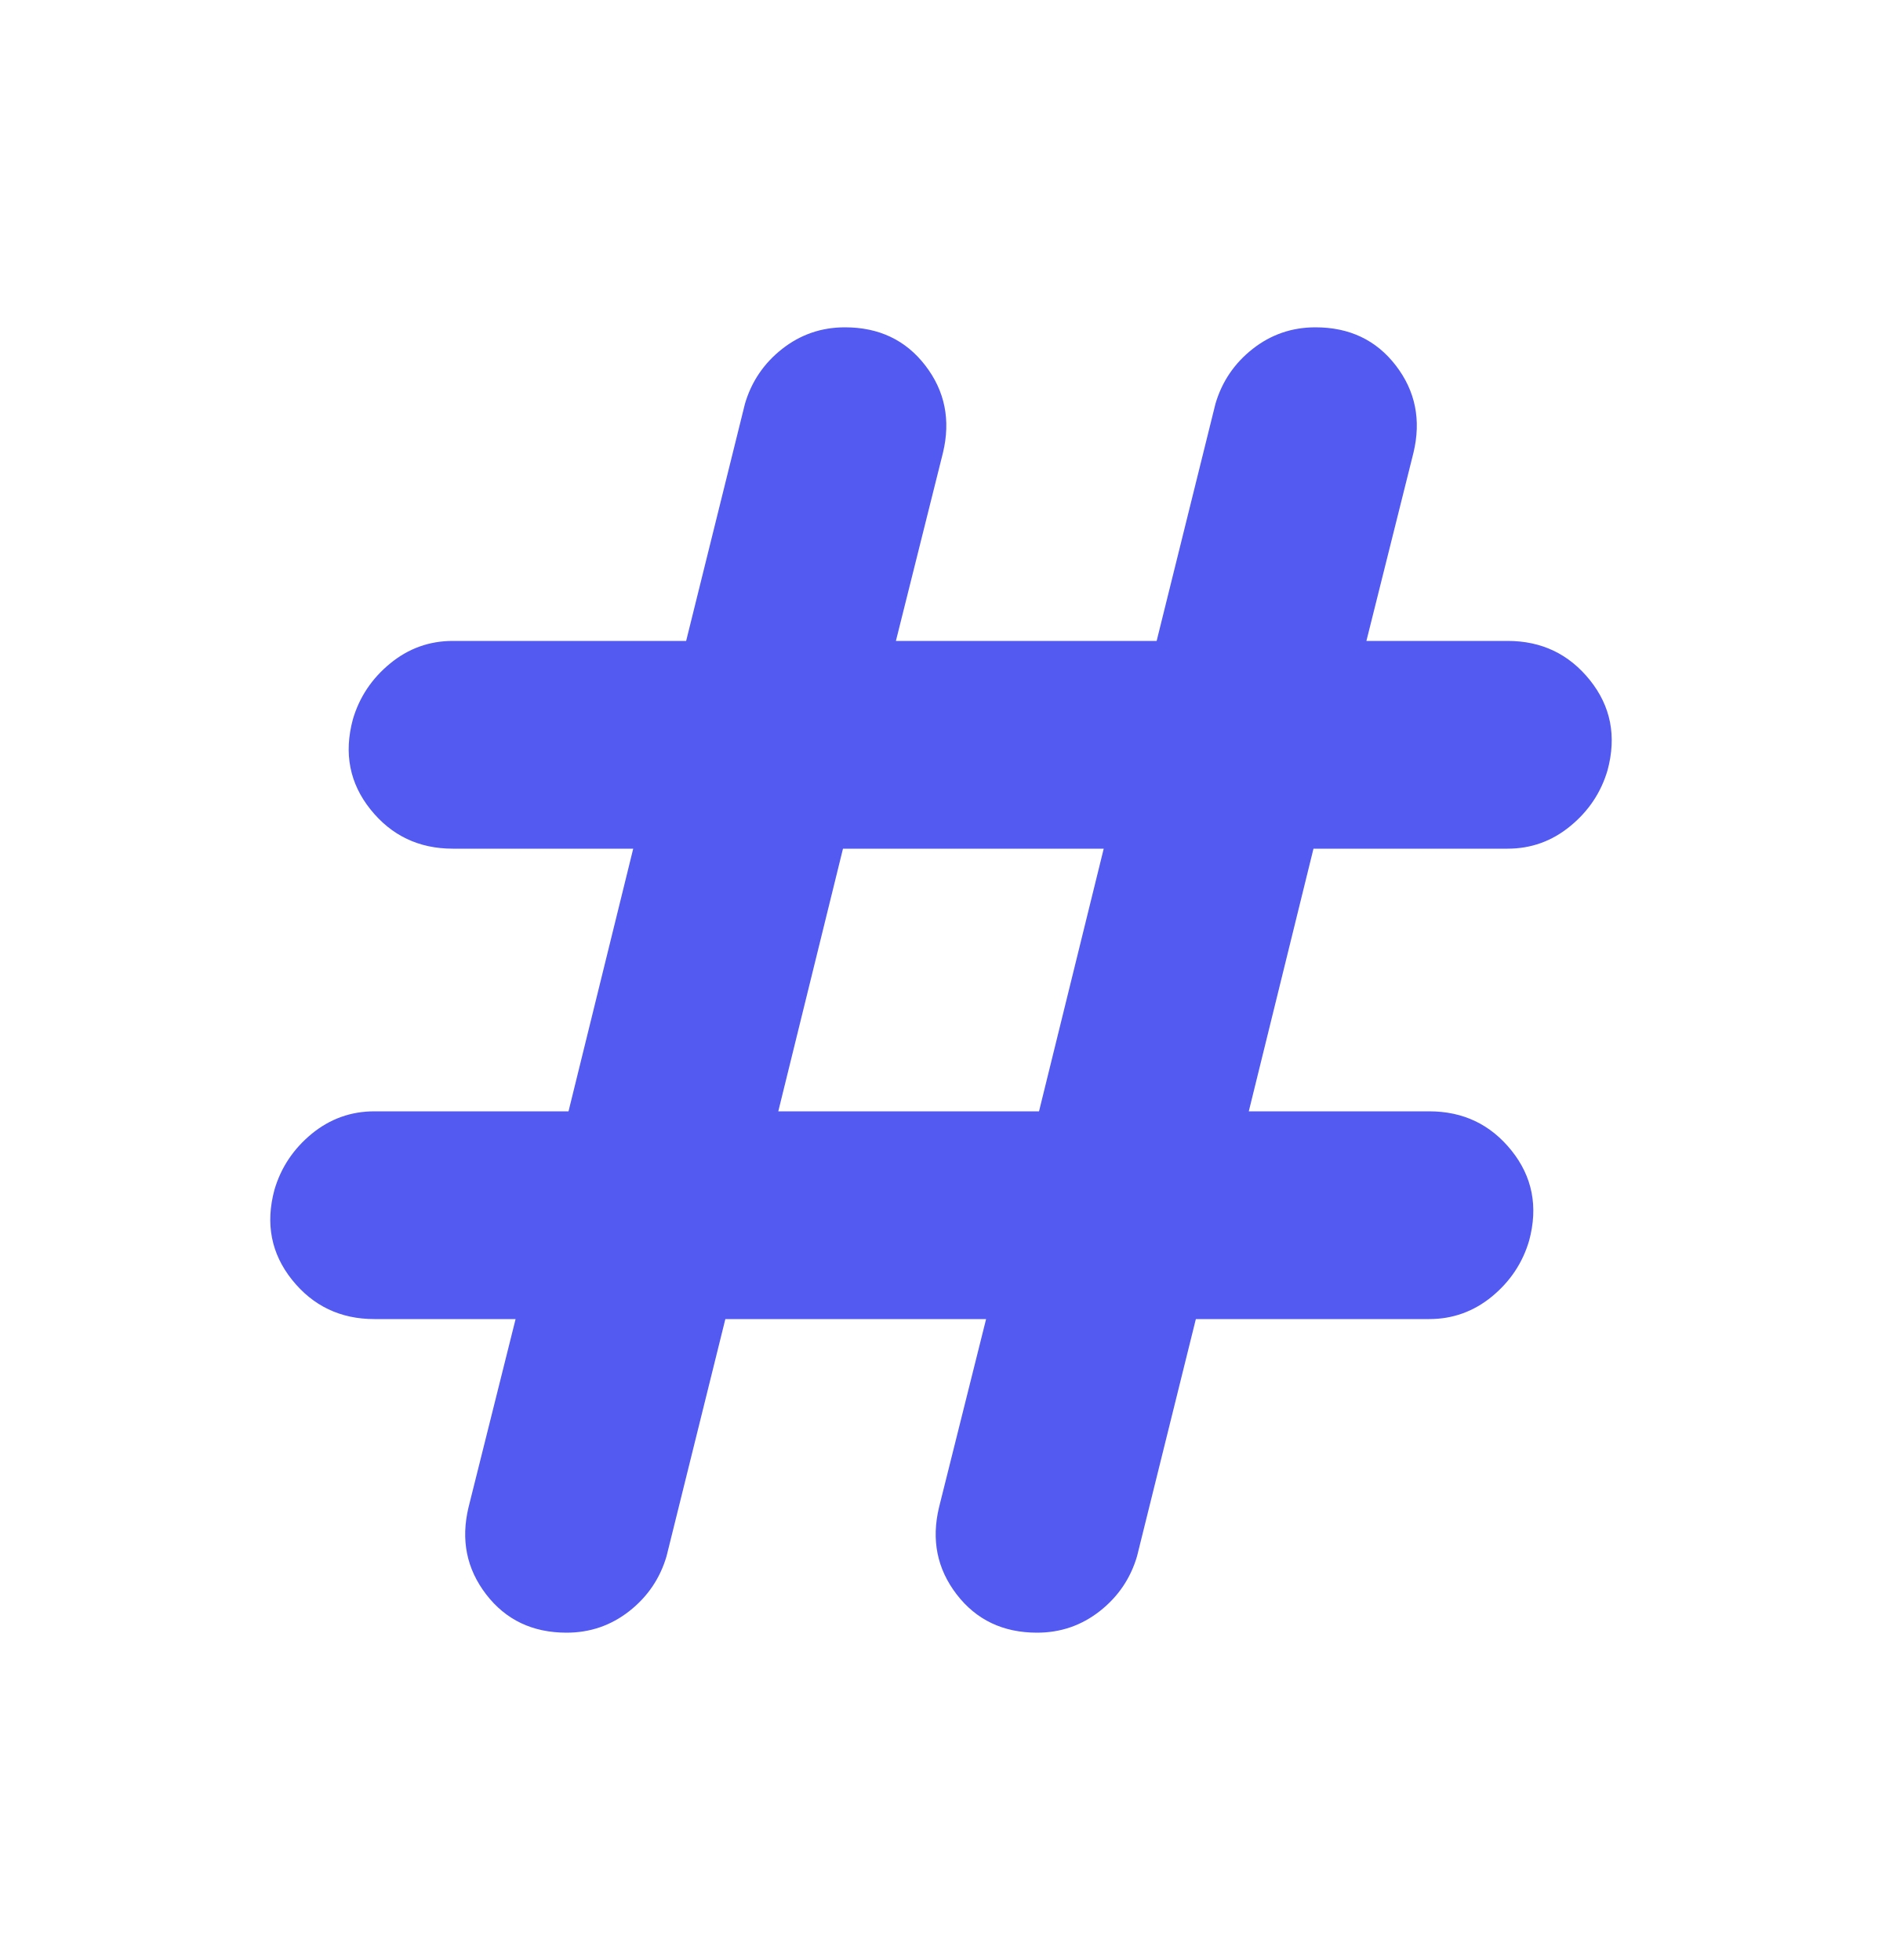
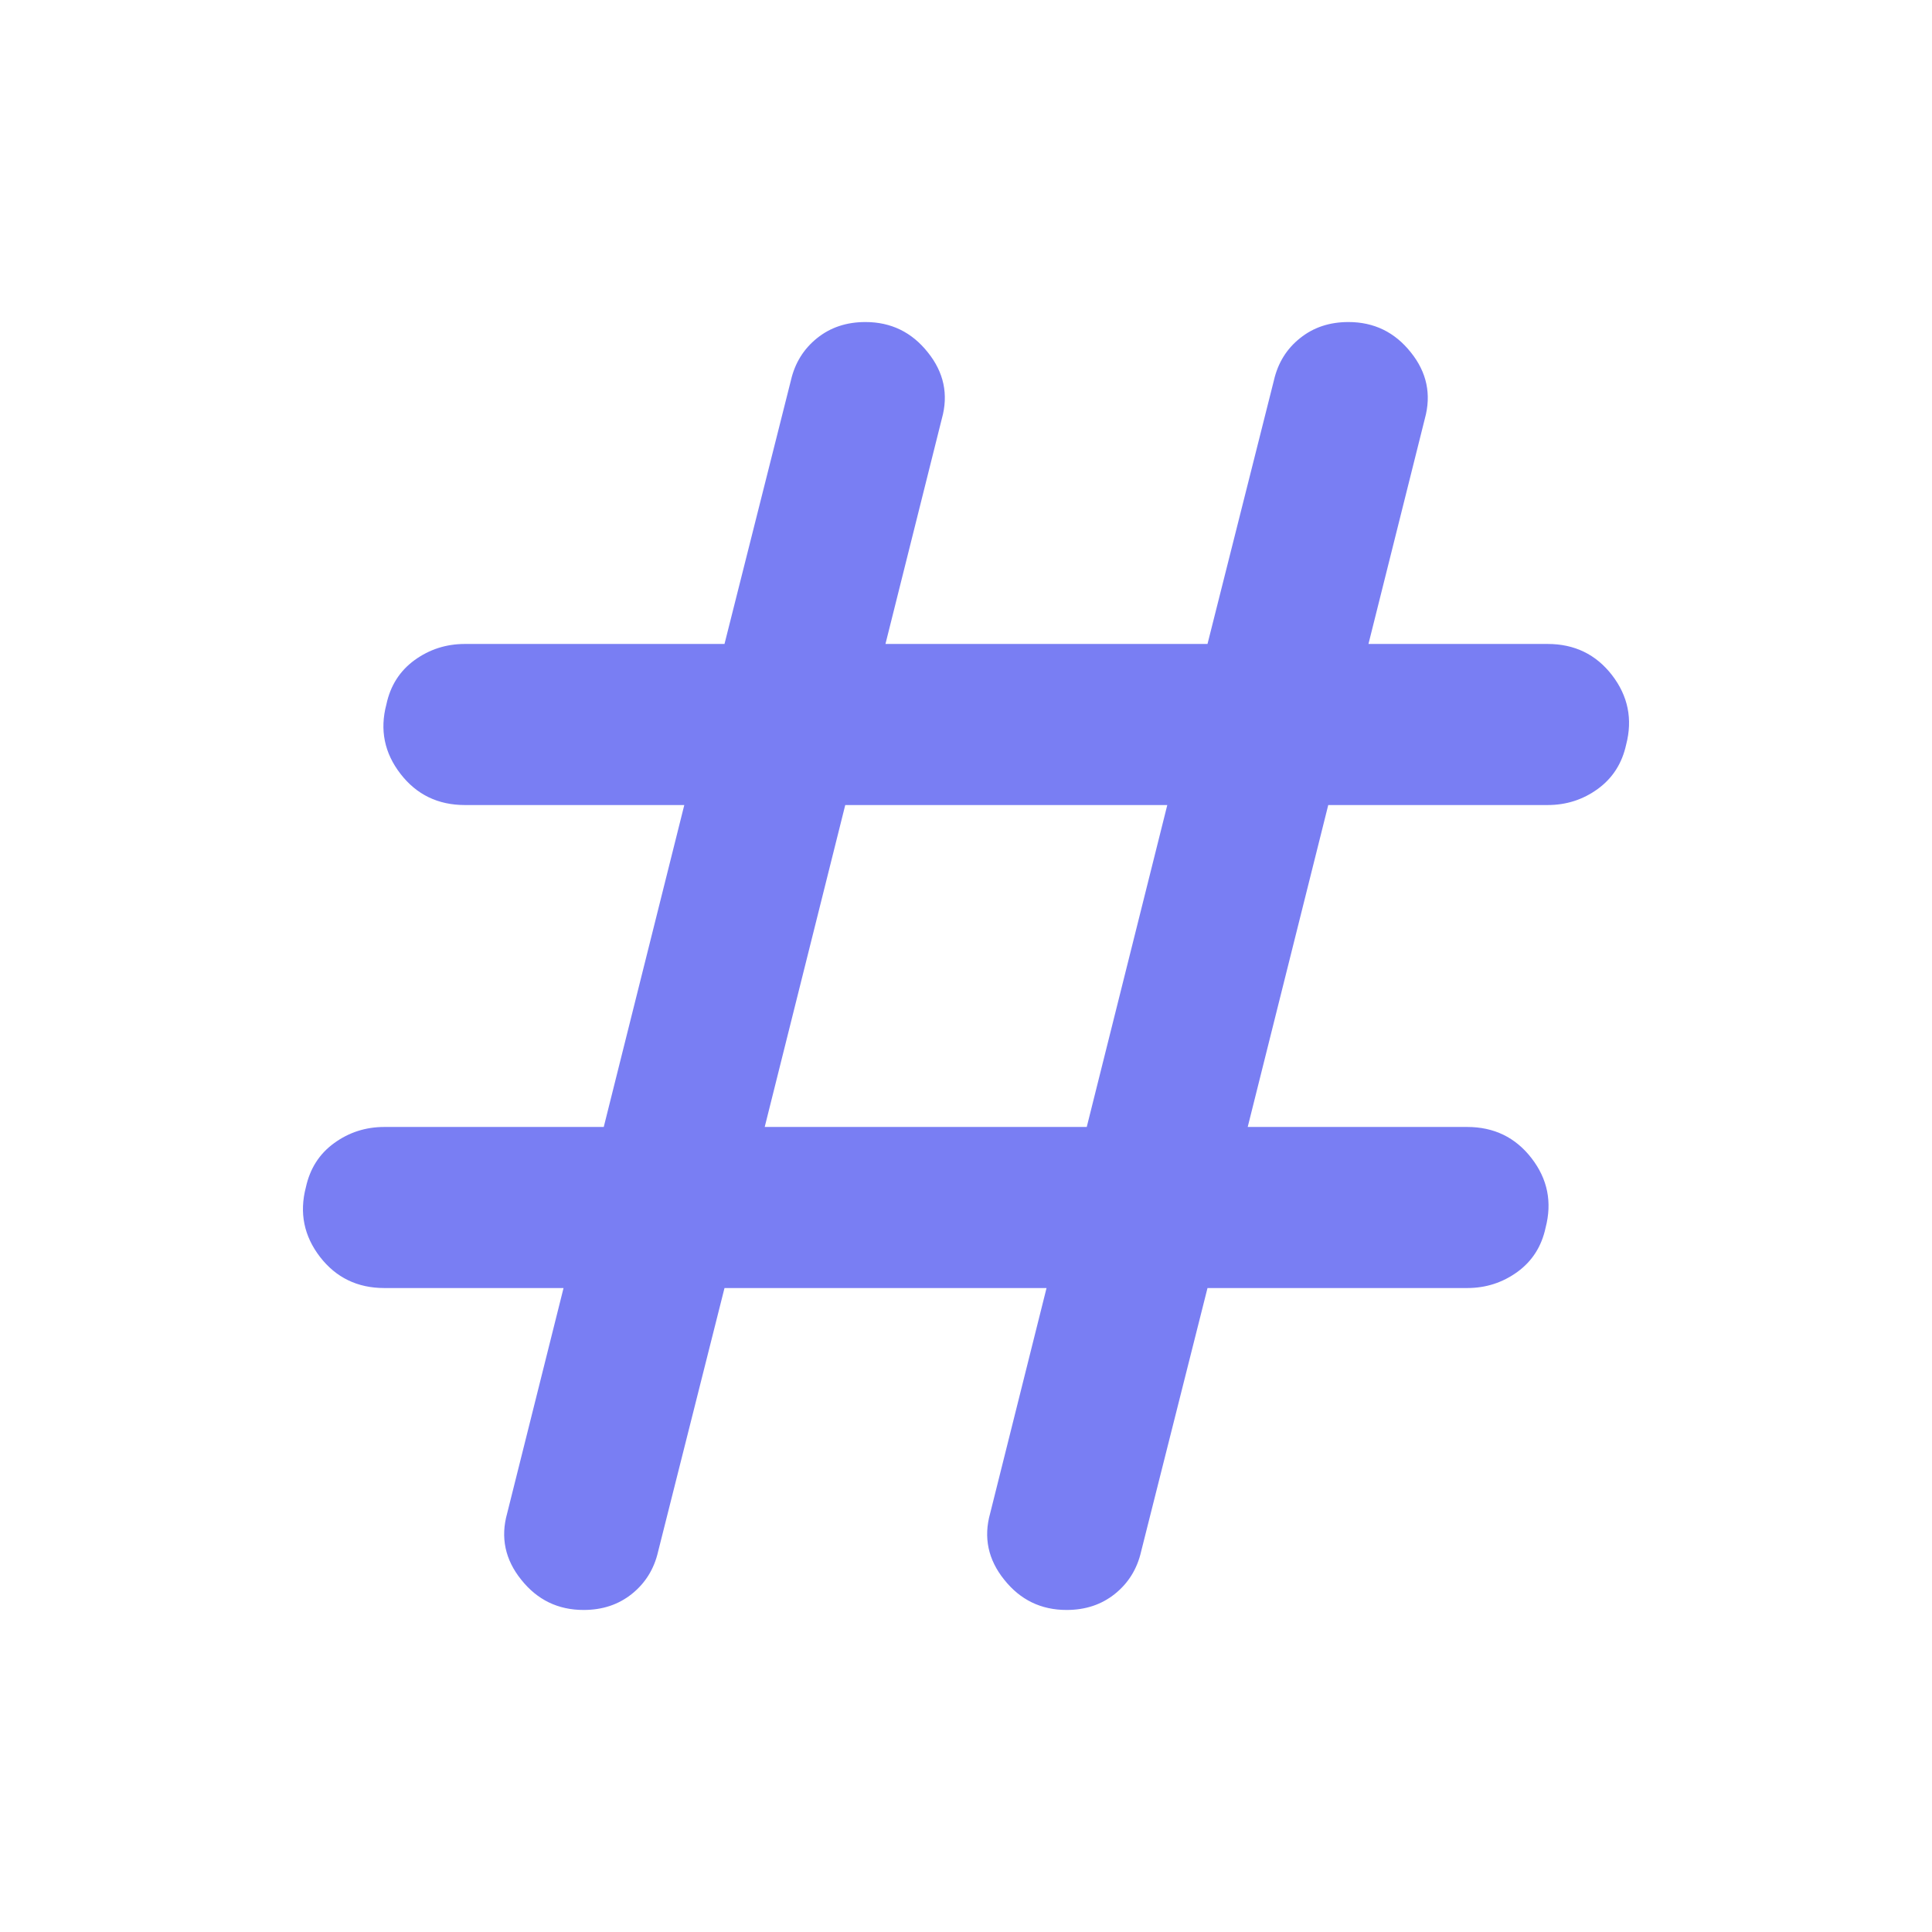
- <svg xmlns="http://www.w3.org/2000/svg" width="24" height="25" viewBox="0 0 24 25" fill="none">
+ <svg xmlns="http://www.w3.org/2000/svg" width="16" height="16" viewBox="0 0 16 16" fill="none">
  <g id="tag">
-     <mask id="mask0_42224_10647" style="mask-type:alpha" maskUnits="userSpaceOnUse" x="0" y="0" width="24" height="25">
-       <rect id="Bounding box" y="0.5" width="24" height="24" fill="#D9D9D9" />
+     <mask id="mask0_210_922" style="mask-type:alpha" maskUnits="userSpaceOnUse" x="0" y="0" width="16" height="16">
+       <rect id="Bounding box" width="16" height="16" fill="#D9D9D9" />
    </mask>
-     <g mask="url(#mask0_42224_10647)">
-       <path id="tag_2" d="M7.225 20.825C6.792 20.825 6.45 20.662 6.2 20.337C5.95 20.012 5.875 19.642 5.975 19.225L6.575 16.825H4.775C4.342 16.825 3.992 16.658 3.725 16.325C3.458 15.992 3.383 15.608 3.5 15.175C3.583 14.892 3.742 14.654 3.975 14.462C4.208 14.271 4.475 14.175 4.775 14.175H7.25L8.075 10.825H5.775C5.342 10.825 4.992 10.658 4.725 10.325C4.458 9.992 4.383 9.608 4.5 9.175C4.583 8.892 4.742 8.654 4.975 8.463C5.208 8.271 5.475 8.175 5.775 8.175H8.75L9.5 5.15C9.583 4.867 9.742 4.633 9.975 4.45C10.208 4.267 10.475 4.175 10.775 4.175C11.208 4.175 11.55 4.337 11.8 4.662C12.05 4.987 12.125 5.358 12.025 5.775L11.425 8.175H14.75L15.5 5.15C15.583 4.867 15.742 4.633 15.975 4.45C16.208 4.267 16.475 4.175 16.775 4.175C17.208 4.175 17.55 4.337 17.8 4.662C18.05 4.987 18.125 5.358 18.025 5.775L17.425 8.175H19.225C19.658 8.175 20.008 8.342 20.275 8.675C20.542 9.008 20.617 9.392 20.5 9.825C20.417 10.108 20.258 10.346 20.025 10.537C19.792 10.729 19.525 10.825 19.225 10.825H16.75L15.925 14.175H18.225C18.658 14.175 19.008 14.342 19.275 14.675C19.542 15.008 19.617 15.392 19.5 15.825C19.417 16.108 19.258 16.346 19.025 16.538C18.792 16.729 18.525 16.825 18.225 16.825H15.25L14.5 19.85C14.417 20.133 14.258 20.367 14.025 20.55C13.792 20.733 13.525 20.825 13.225 20.825C12.792 20.825 12.45 20.662 12.2 20.337C11.95 20.012 11.875 19.642 11.975 19.225L12.575 16.825H9.25L8.5 19.85C8.417 20.133 8.258 20.367 8.025 20.55C7.792 20.733 7.525 20.825 7.225 20.825ZM9.925 14.175H13.25L14.075 10.825H10.75L9.925 14.175Z" fill="#535AF1" />
+     <g mask="url(#mask0_210_922)">
+       <path id="tag_2" d="M4.833 13.333C4.622 13.333 4.45 13.25 4.317 13.083C4.183 12.917 4.144 12.733 4.2 12.533L4.667 10.667H3.183C2.961 10.667 2.783 10.581 2.65 10.409C2.517 10.236 2.478 10.044 2.533 9.833C2.567 9.678 2.644 9.556 2.767 9.467C2.889 9.378 3.028 9.333 3.183 9.333H5L5.667 6.667H3.85C3.628 6.667 3.45 6.581 3.317 6.409C3.183 6.236 3.144 6.044 3.2 5.833C3.233 5.678 3.311 5.556 3.433 5.467C3.556 5.378 3.694 5.333 3.85 5.333H6L6.55 3.15C6.583 3.006 6.656 2.889 6.767 2.8C6.878 2.711 7.011 2.667 7.167 2.667C7.378 2.667 7.55 2.75 7.683 2.917C7.817 3.083 7.856 3.267 7.8 3.467L7.333 5.333H10L10.55 3.15C10.583 3.006 10.655 2.889 10.767 2.8C10.878 2.711 11.011 2.667 11.167 2.667C11.378 2.667 11.55 2.75 11.683 2.917C11.817 3.083 11.855 3.267 11.8 3.467L11.333 5.333H12.817C13.039 5.333 13.217 5.419 13.35 5.591C13.483 5.764 13.522 5.956 13.467 6.167C13.433 6.322 13.355 6.444 13.233 6.533C13.111 6.622 12.972 6.667 12.817 6.667H11L10.333 9.333H12.15C12.372 9.333 12.55 9.419 12.683 9.591C12.817 9.764 12.855 9.956 12.8 10.167C12.767 10.322 12.689 10.444 12.567 10.533C12.444 10.622 12.306 10.667 12.15 10.667H10L9.45 12.85C9.417 12.994 9.344 13.111 9.233 13.2C9.122 13.289 8.989 13.333 8.833 13.333C8.622 13.333 8.45 13.25 8.317 13.083C8.183 12.917 8.144 12.733 8.2 12.533L8.667 10.667H6L5.45 12.85C5.417 12.994 5.344 13.111 5.233 13.2C5.122 13.289 4.989 13.333 4.833 13.333ZM6.333 9.333H9L9.667 6.667H7L6.333 9.333Z" fill="#797EF3" />
    </g>
  </g>
</svg>
